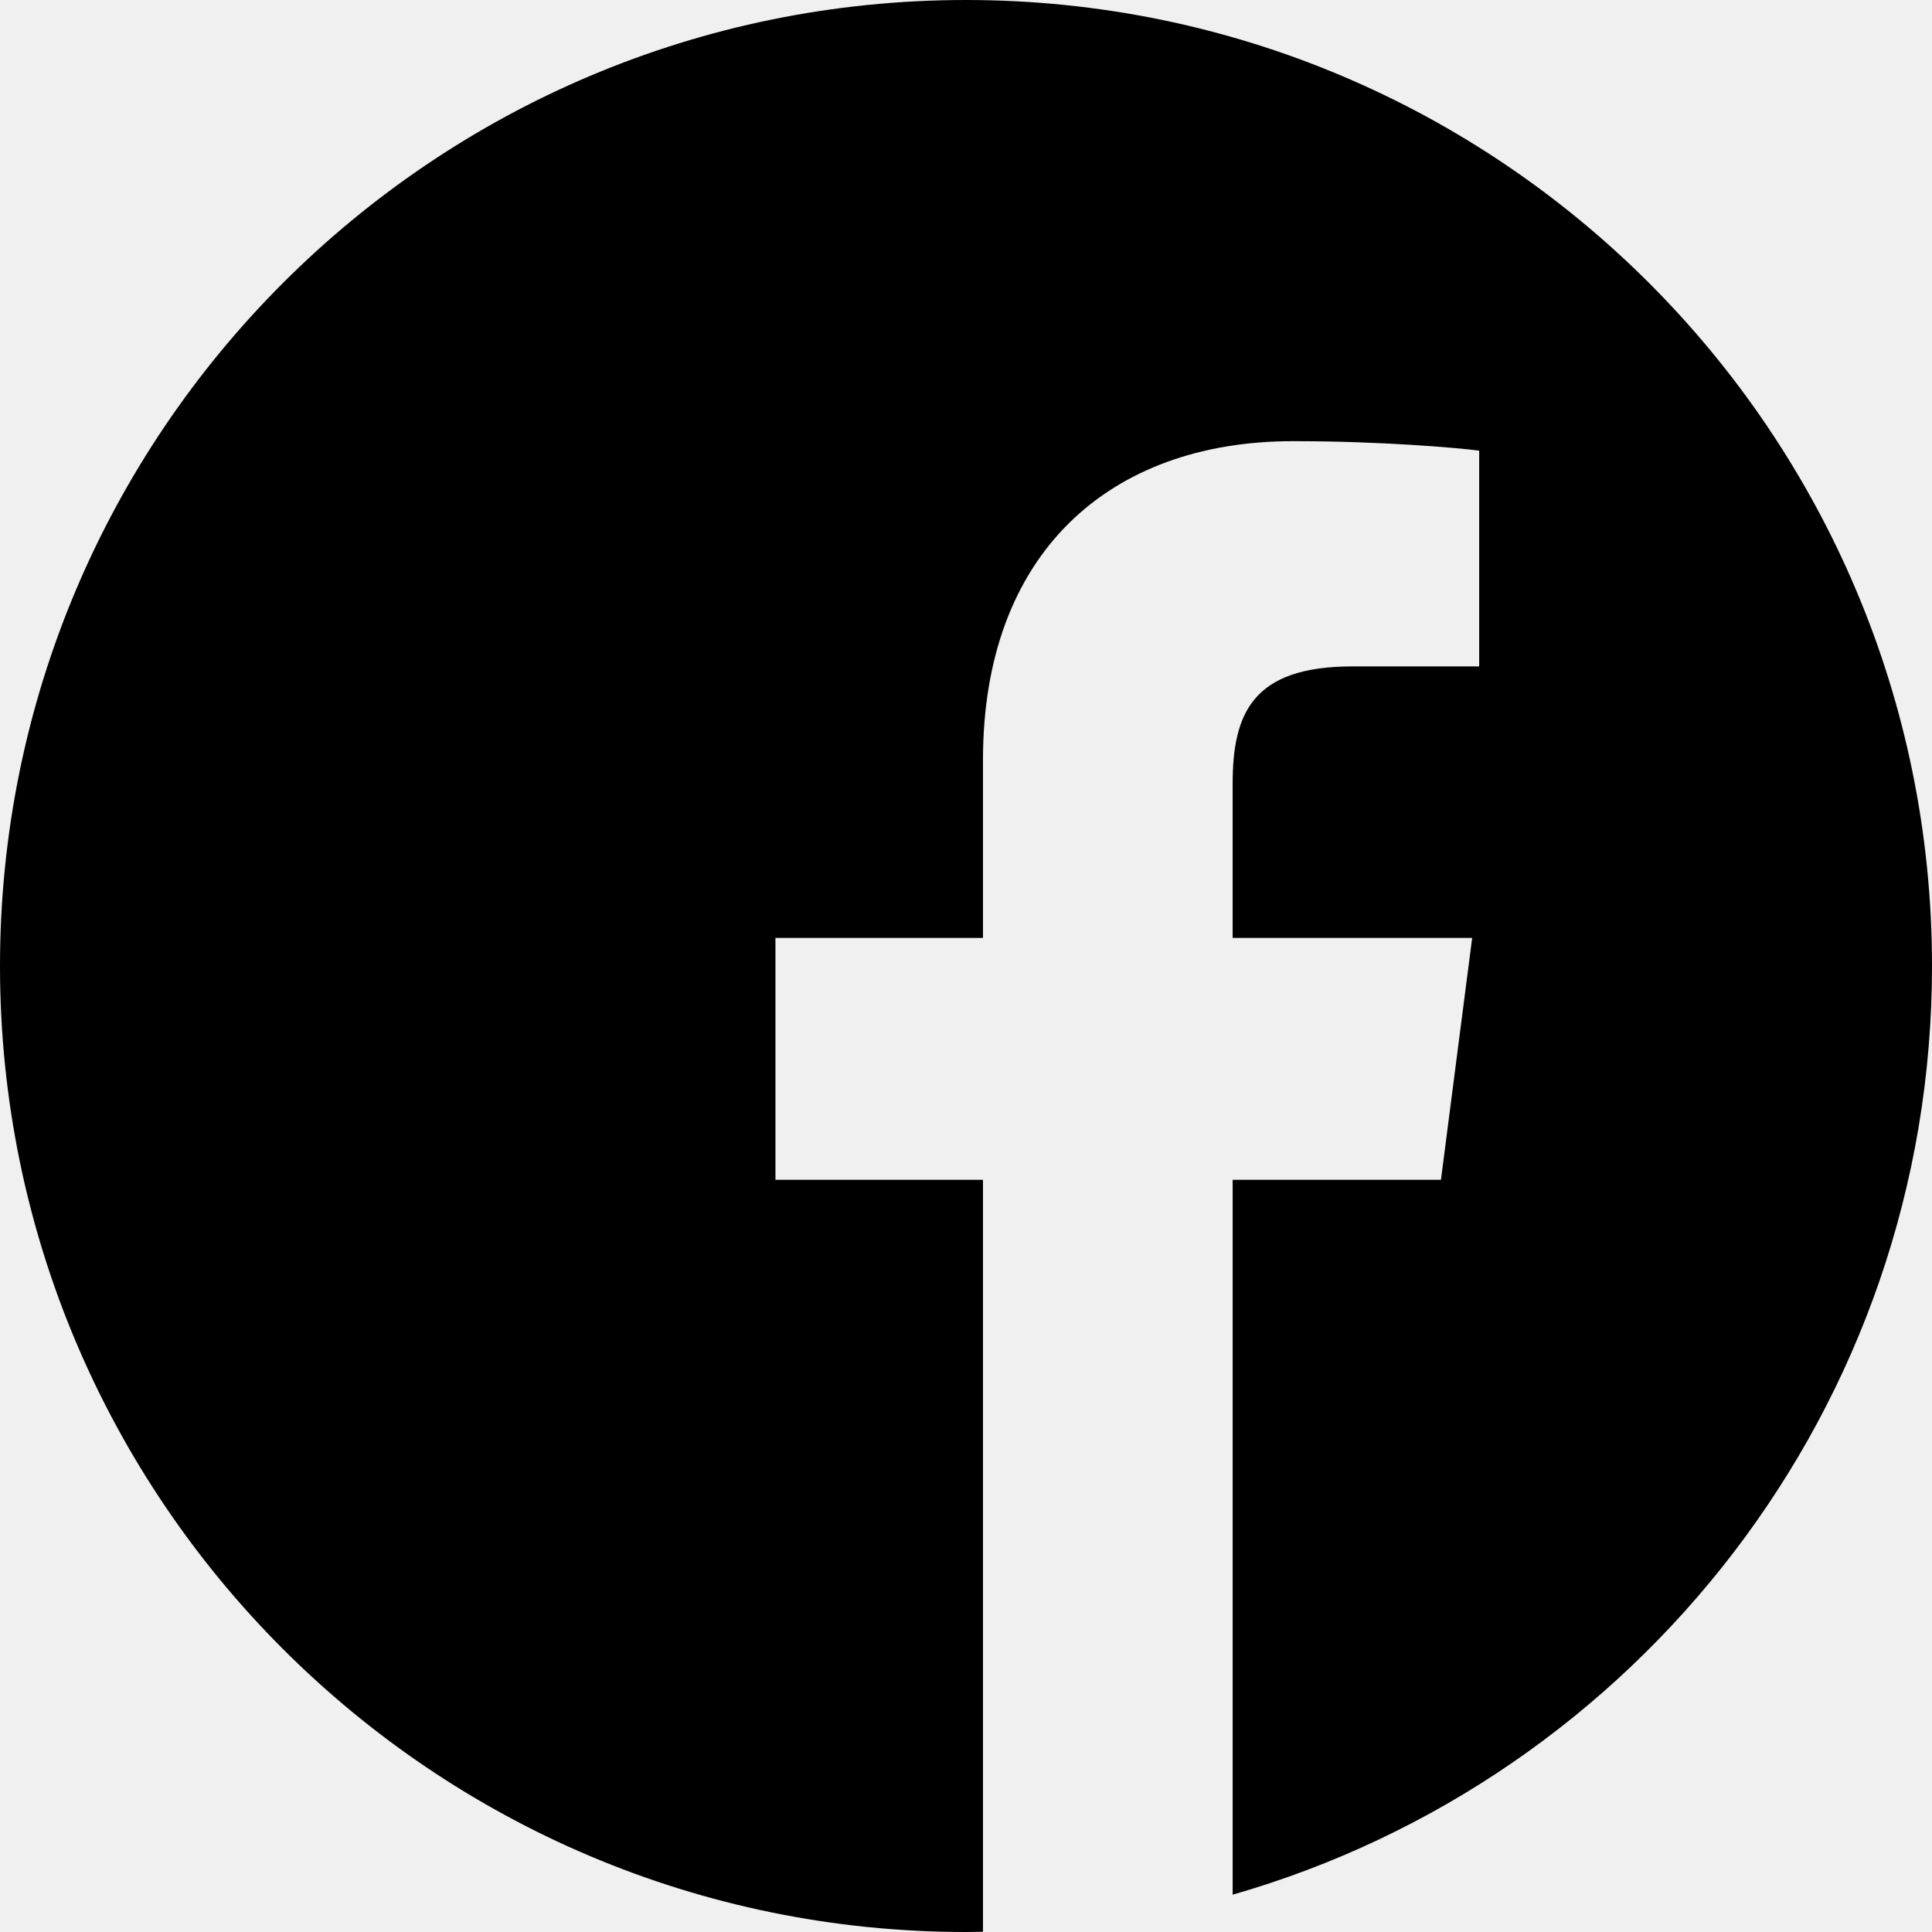
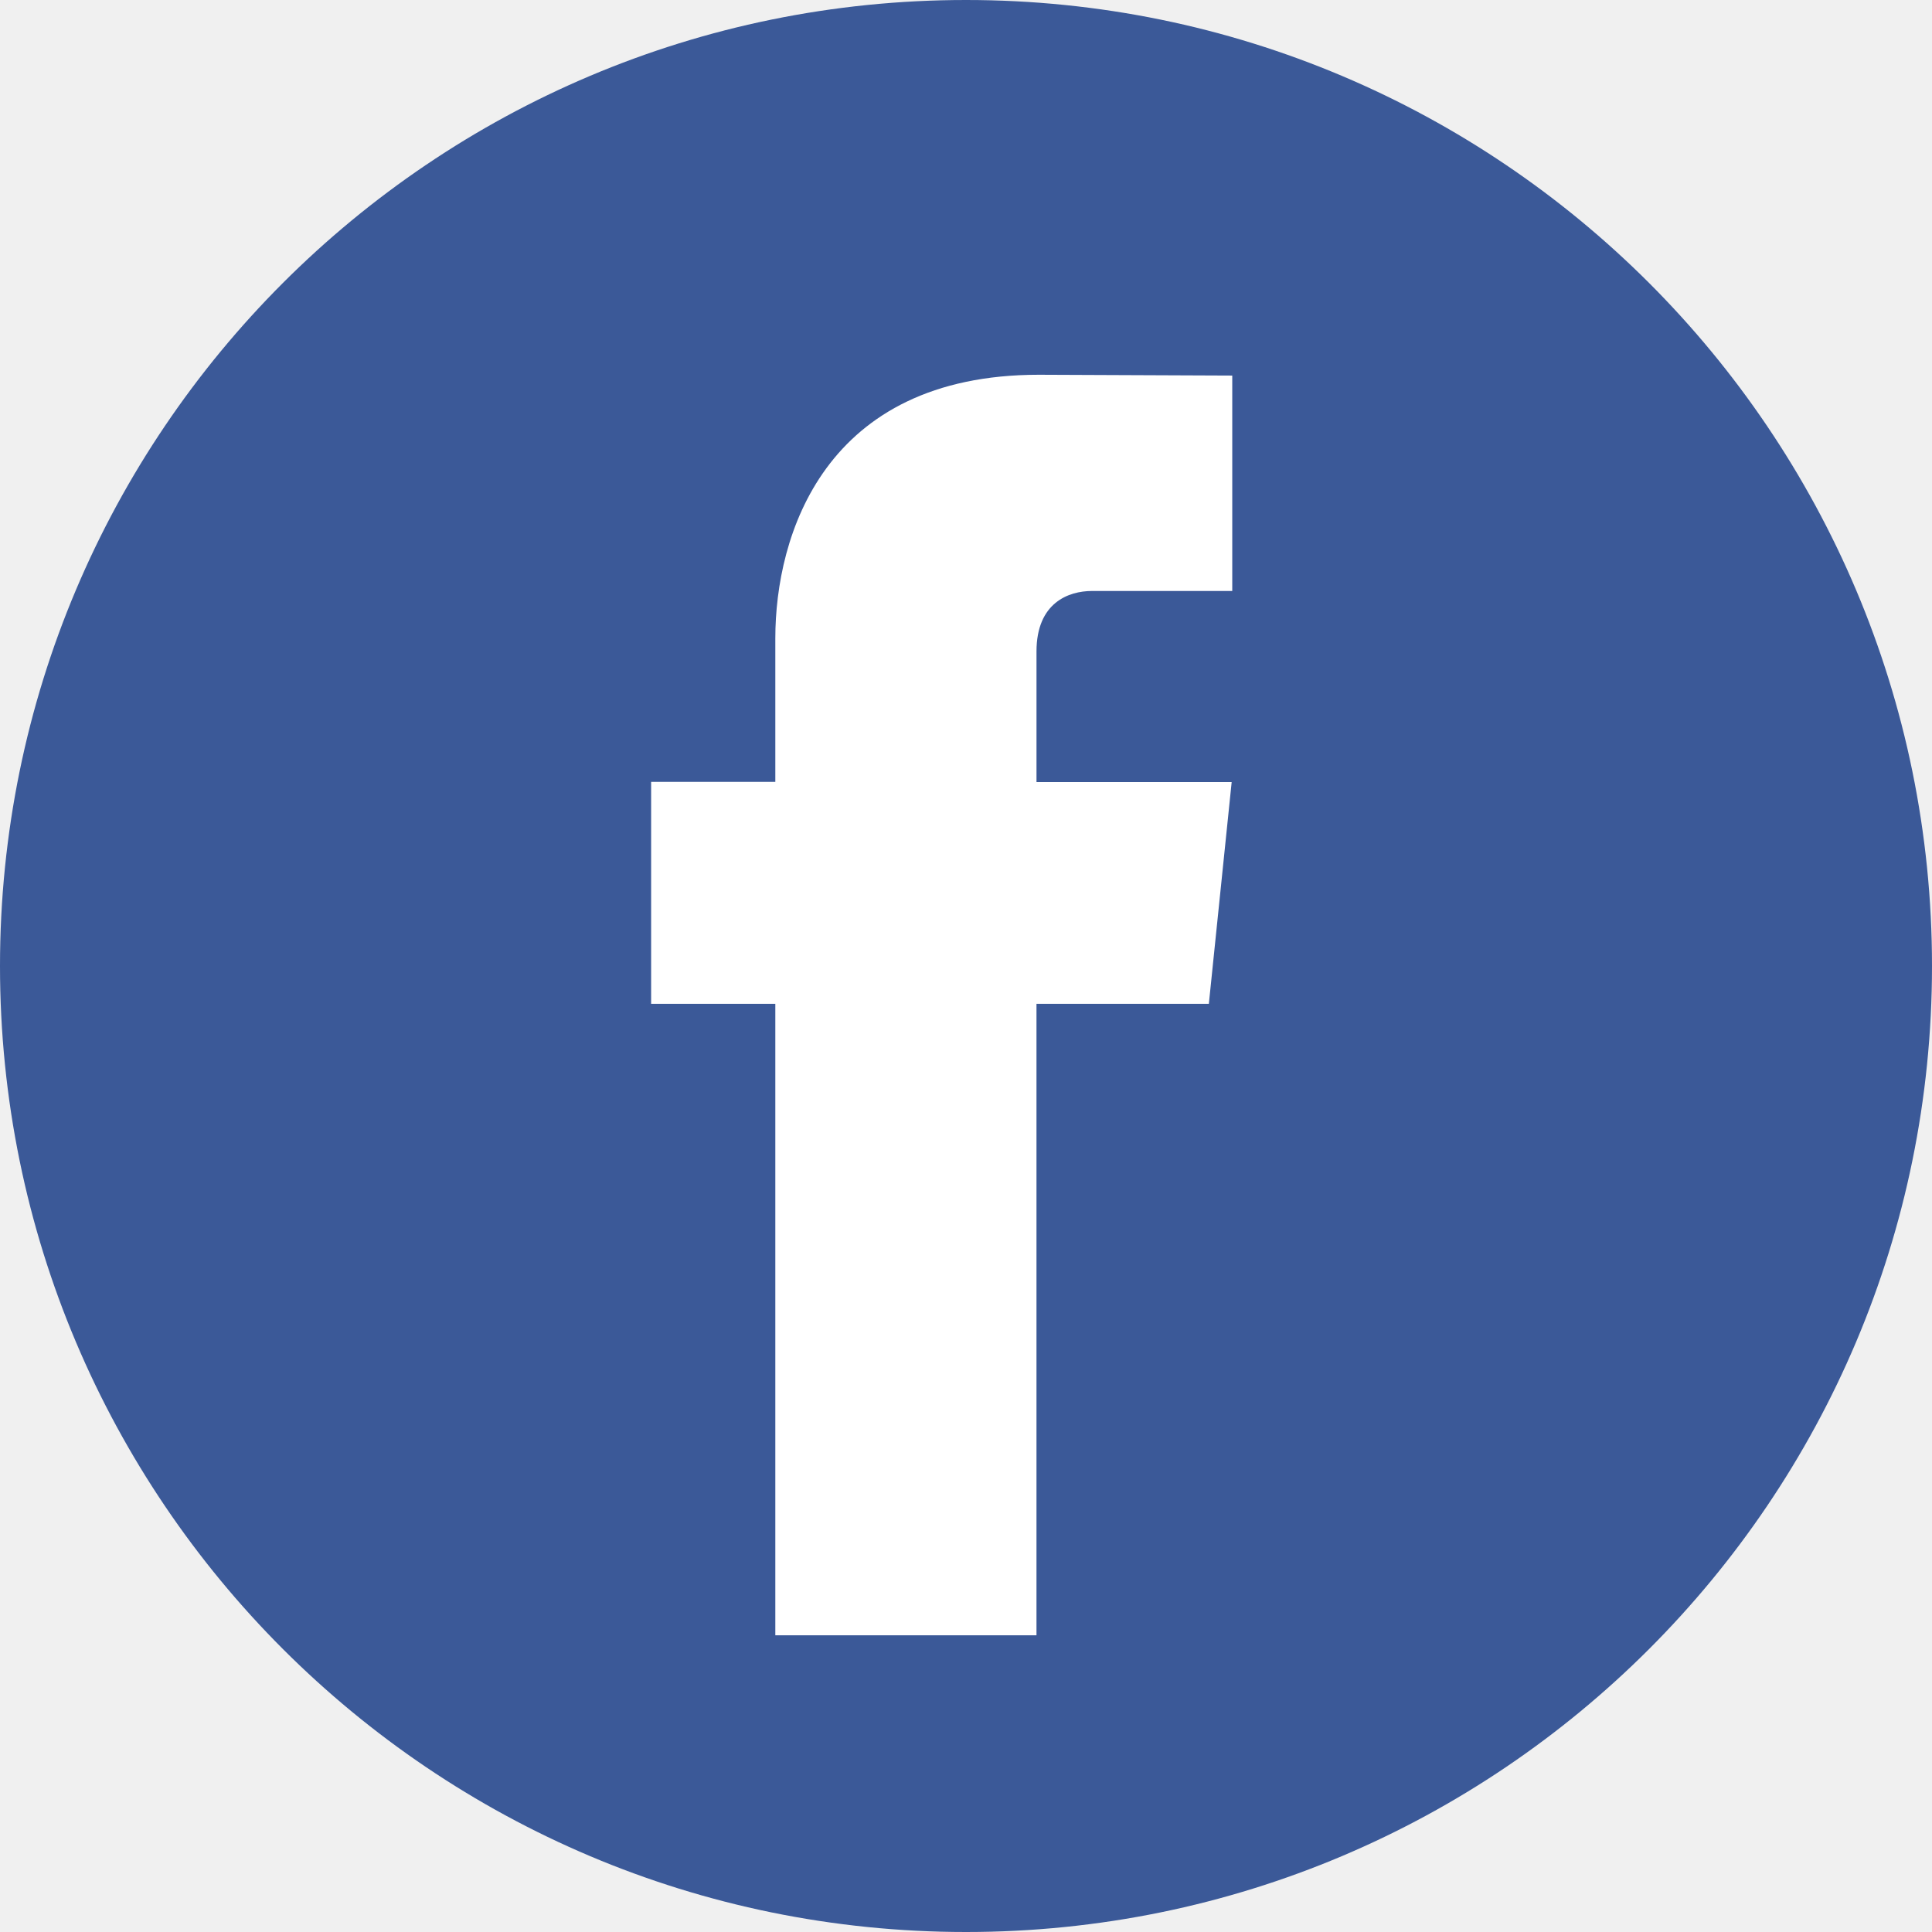
- <svg xmlns="http://www.w3.org/2000/svg" height="512pt" viewBox="0 0 512 512" width="512pt">
-   <path d="m297.277 508.668c-2.133.348-4.273.668-6.422.961 2.148-.293 4.289-.613 6.422-.961zm0 0" />
-   <path d="m302.398 507.793c-1.02.188-2.039.359-3.059.535 1.02-.176 2.039-.348 3.059-.535zm0 0" />
-   <path d="m285.137 510.34c-2.496.281-5.008.531-7.527.742 2.52-.211 5.031-.461 7.527-.742zm0 0" />
-   <path d="m290.055 509.738c-1.199.16-2.406.309-3.609.449 1.203-.141 2.41-.289 3.609-.449zm0 0" />
-   <path d="m309.367 506.41c-.898.191-1.801.383-2.703.566.902-.184 1.805-.375 2.703-.566zm0 0" />
-   <path d="m326.664 502.113c-.727.207-1.453.402-2.18.605.727-.203 1.453-.398 2.18-.605zm0 0" />
-   <path d="m321.434 503.543c-.789.207-1.582.418-2.375.617.793-.199 1.586-.406 2.375-.617zm0 0" />
-   <path d="m314.59 505.254c-.836.195-1.68.379-2.523.566.844-.188 1.688-.371 2.523-.566zm0 0" />
-   <path d="m277.527 511.09c-1.348.113-2.695.215-4.047.305 1.352-.09 2.699-.191 4.047-.305zm0 0" />
-   <path d="m512 256c0-141.363-114.637-256-256-256s-256 114.637-256 256 114.637 256 256 256c1.504 0 3-.031 4.5-.059v-199.285h-55v-64.098h55v-47.168c0-54.703 33.395-84.477 82.191-84.477 23.367 0 43.453 1.742 49.309 2.52v57.172h-33.648c-26.547 0-31.688 12.617-31.688 31.129v40.824h63.477l-8.273 64.098h-55.203v189.453c107.004-30.676 185.336-129.258 185.336-246.109zm0 0" />
-   <path d="m272.914 511.43c-2.664.172-5.34.309-8.023.398 2.684-.09 5.359-.227 8.023-.398zm0 0" />
-   <path d="m264.754 511.836c-1.414.047-2.832.082-4.25.105 1.418-.023 2.836-.059 4.25-.105zm0 0" />
+ <svg xmlns="http://www.w3.org/2000/svg" version="1.1" id="Capa_1" x="0px" y="0px" viewBox="0 0 112.196 112.196" style="enable-background:new 0 0 112.196 112.196;" xml:space="preserve">
+   <g>
+     <circle style="fill:#3B5998;" cx="56.098" cy="56.098" r="56.098" />
+     <path style="fill:#FFFFFF;" d="M70.201,58.294h-10.01v36.672H45.025V58.294h-7.213V45.406h7.213v-8.34   c0-5.964,2.833-15.303,15.301-15.303L71.56,21.81v12.51h-8.151c-1.337,0-3.217,0.668-3.217,3.513v7.585h11.334L70.201,58.294z" />
+   </g>
+   <g>
+ </g>
+   <g>
+ </g>
+   <g>
+ </g>
+   <g>
+ </g>
+   <g>
+ </g>
+   <g>
+ </g>
+   <g>
+ </g>
+   <g>
+ </g>
+   <g>
+ </g>
+   <g>
+ </g>
+   <g>
+ </g>
+   <g>
+ </g>
+   <g>
+ </g>
+   <g>
+ </g>
+   <g>
+ </g>
</svg>
